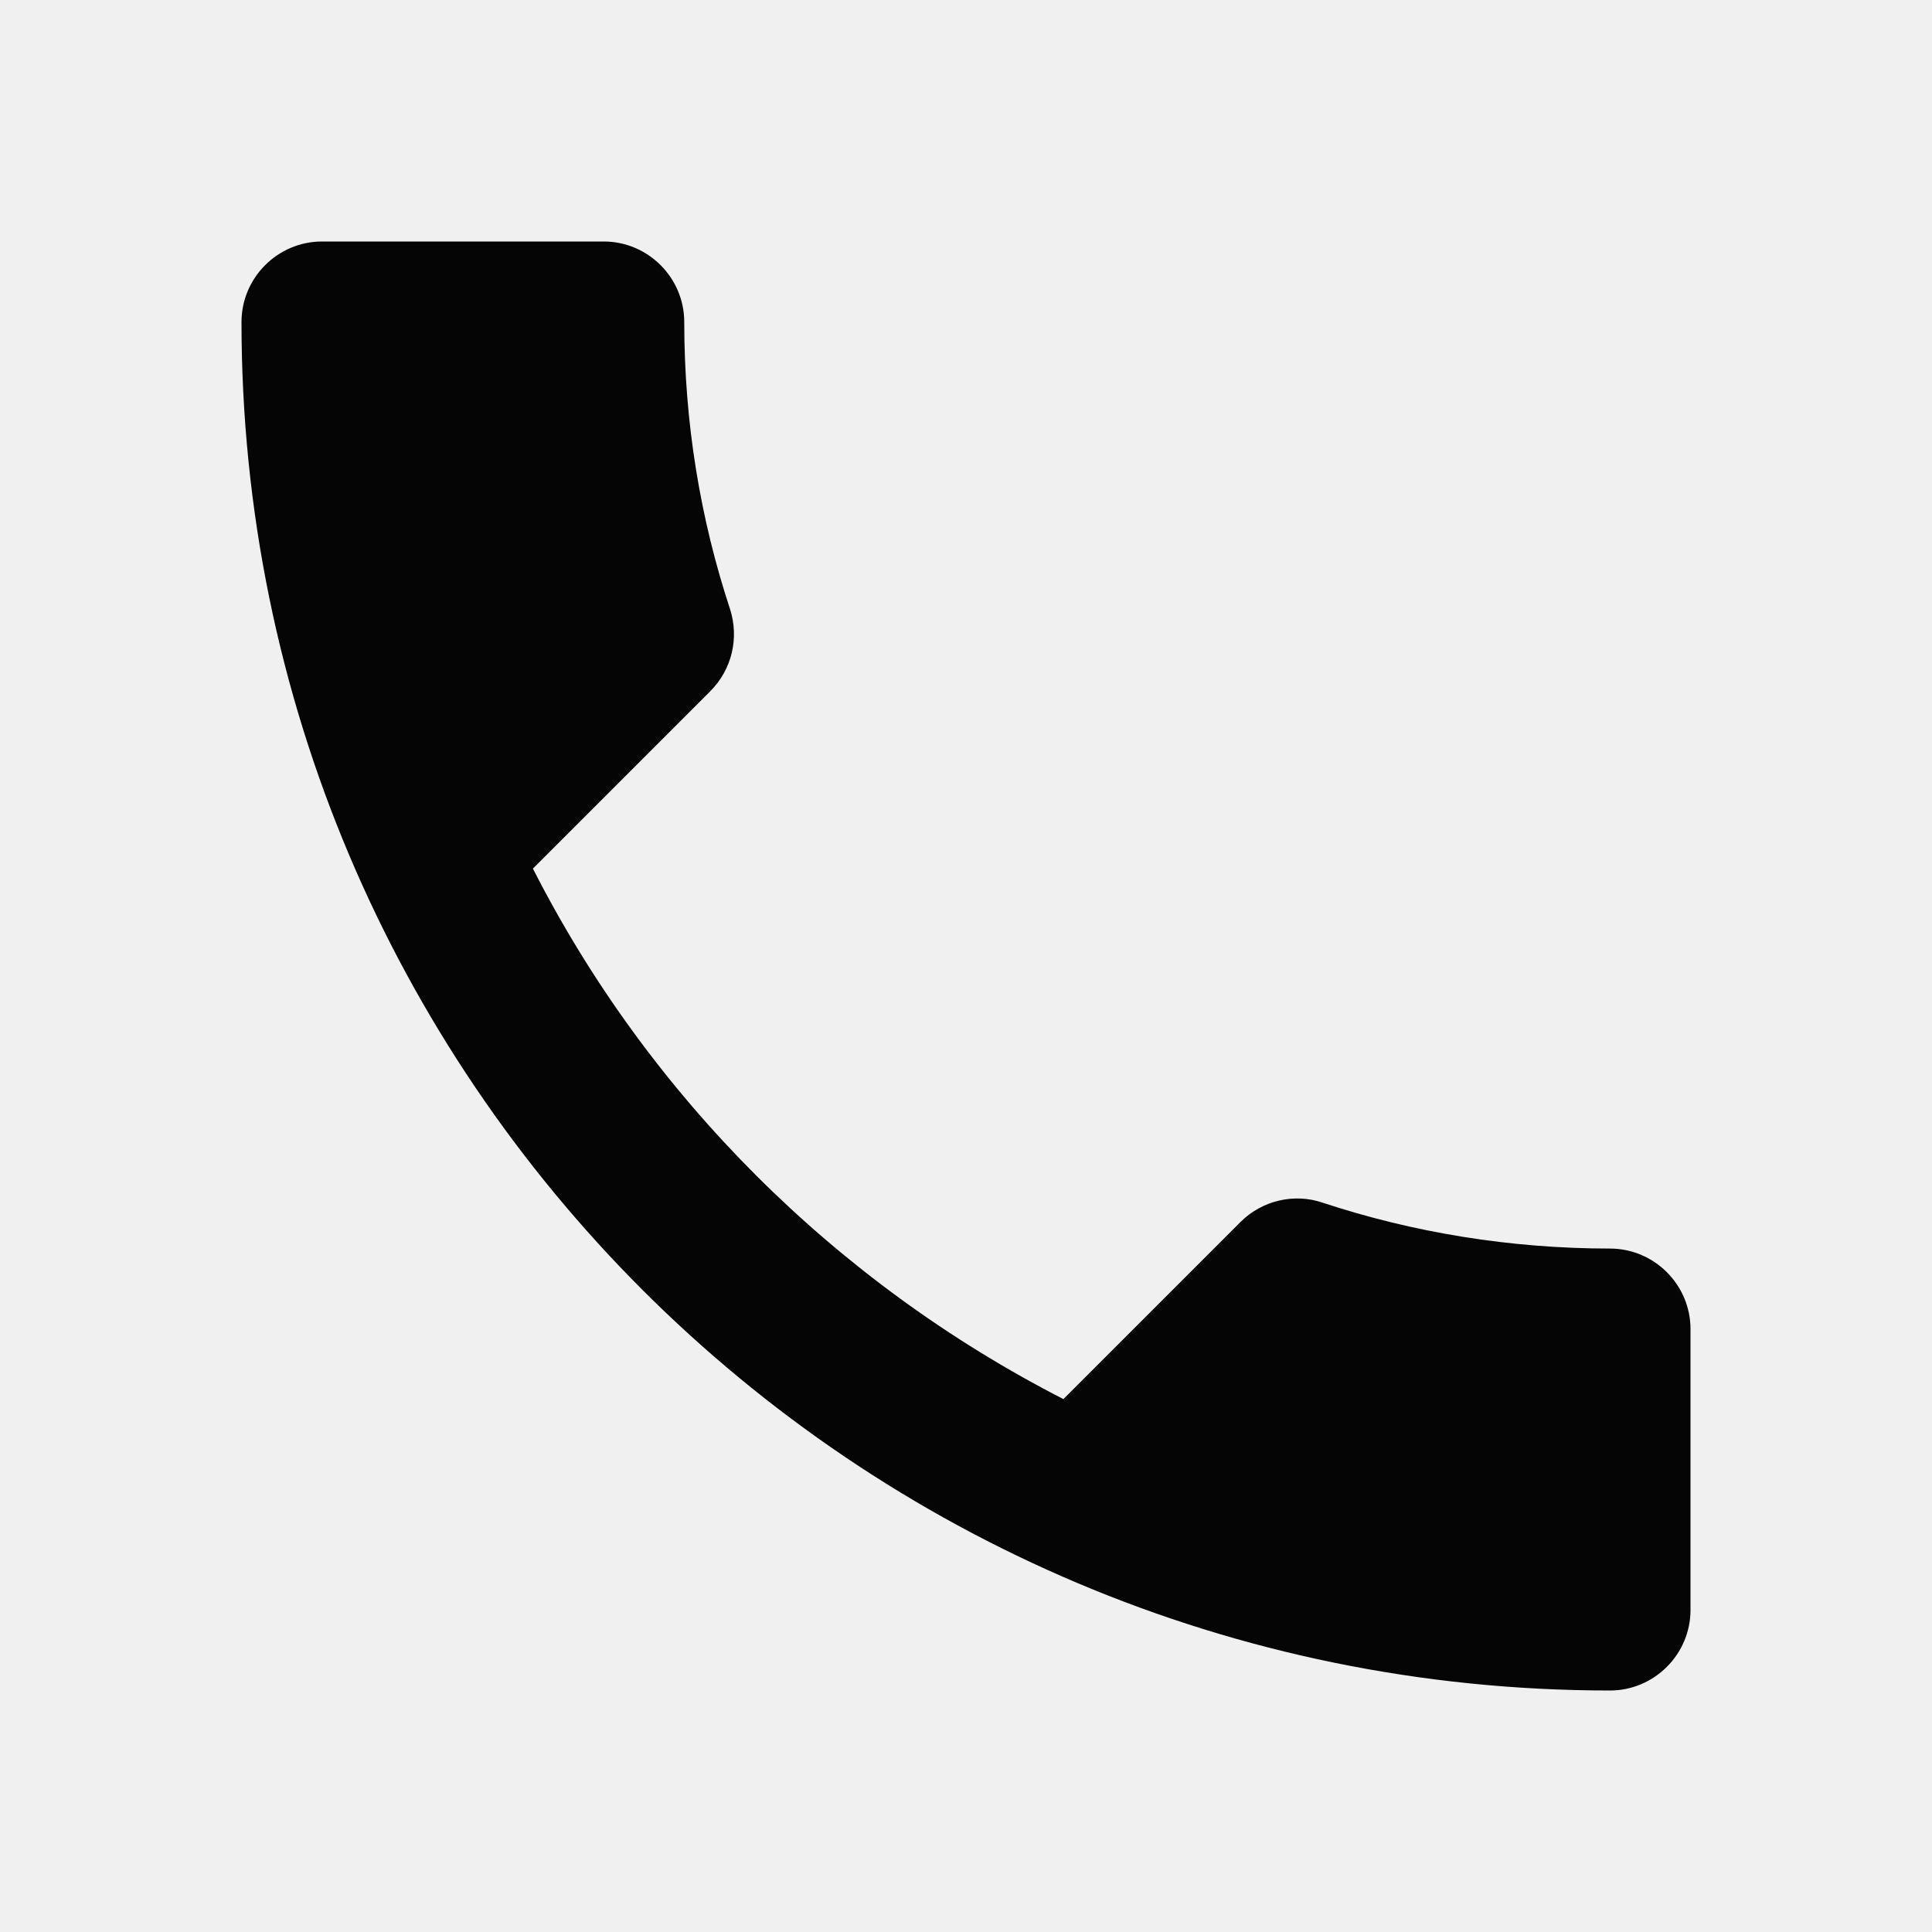
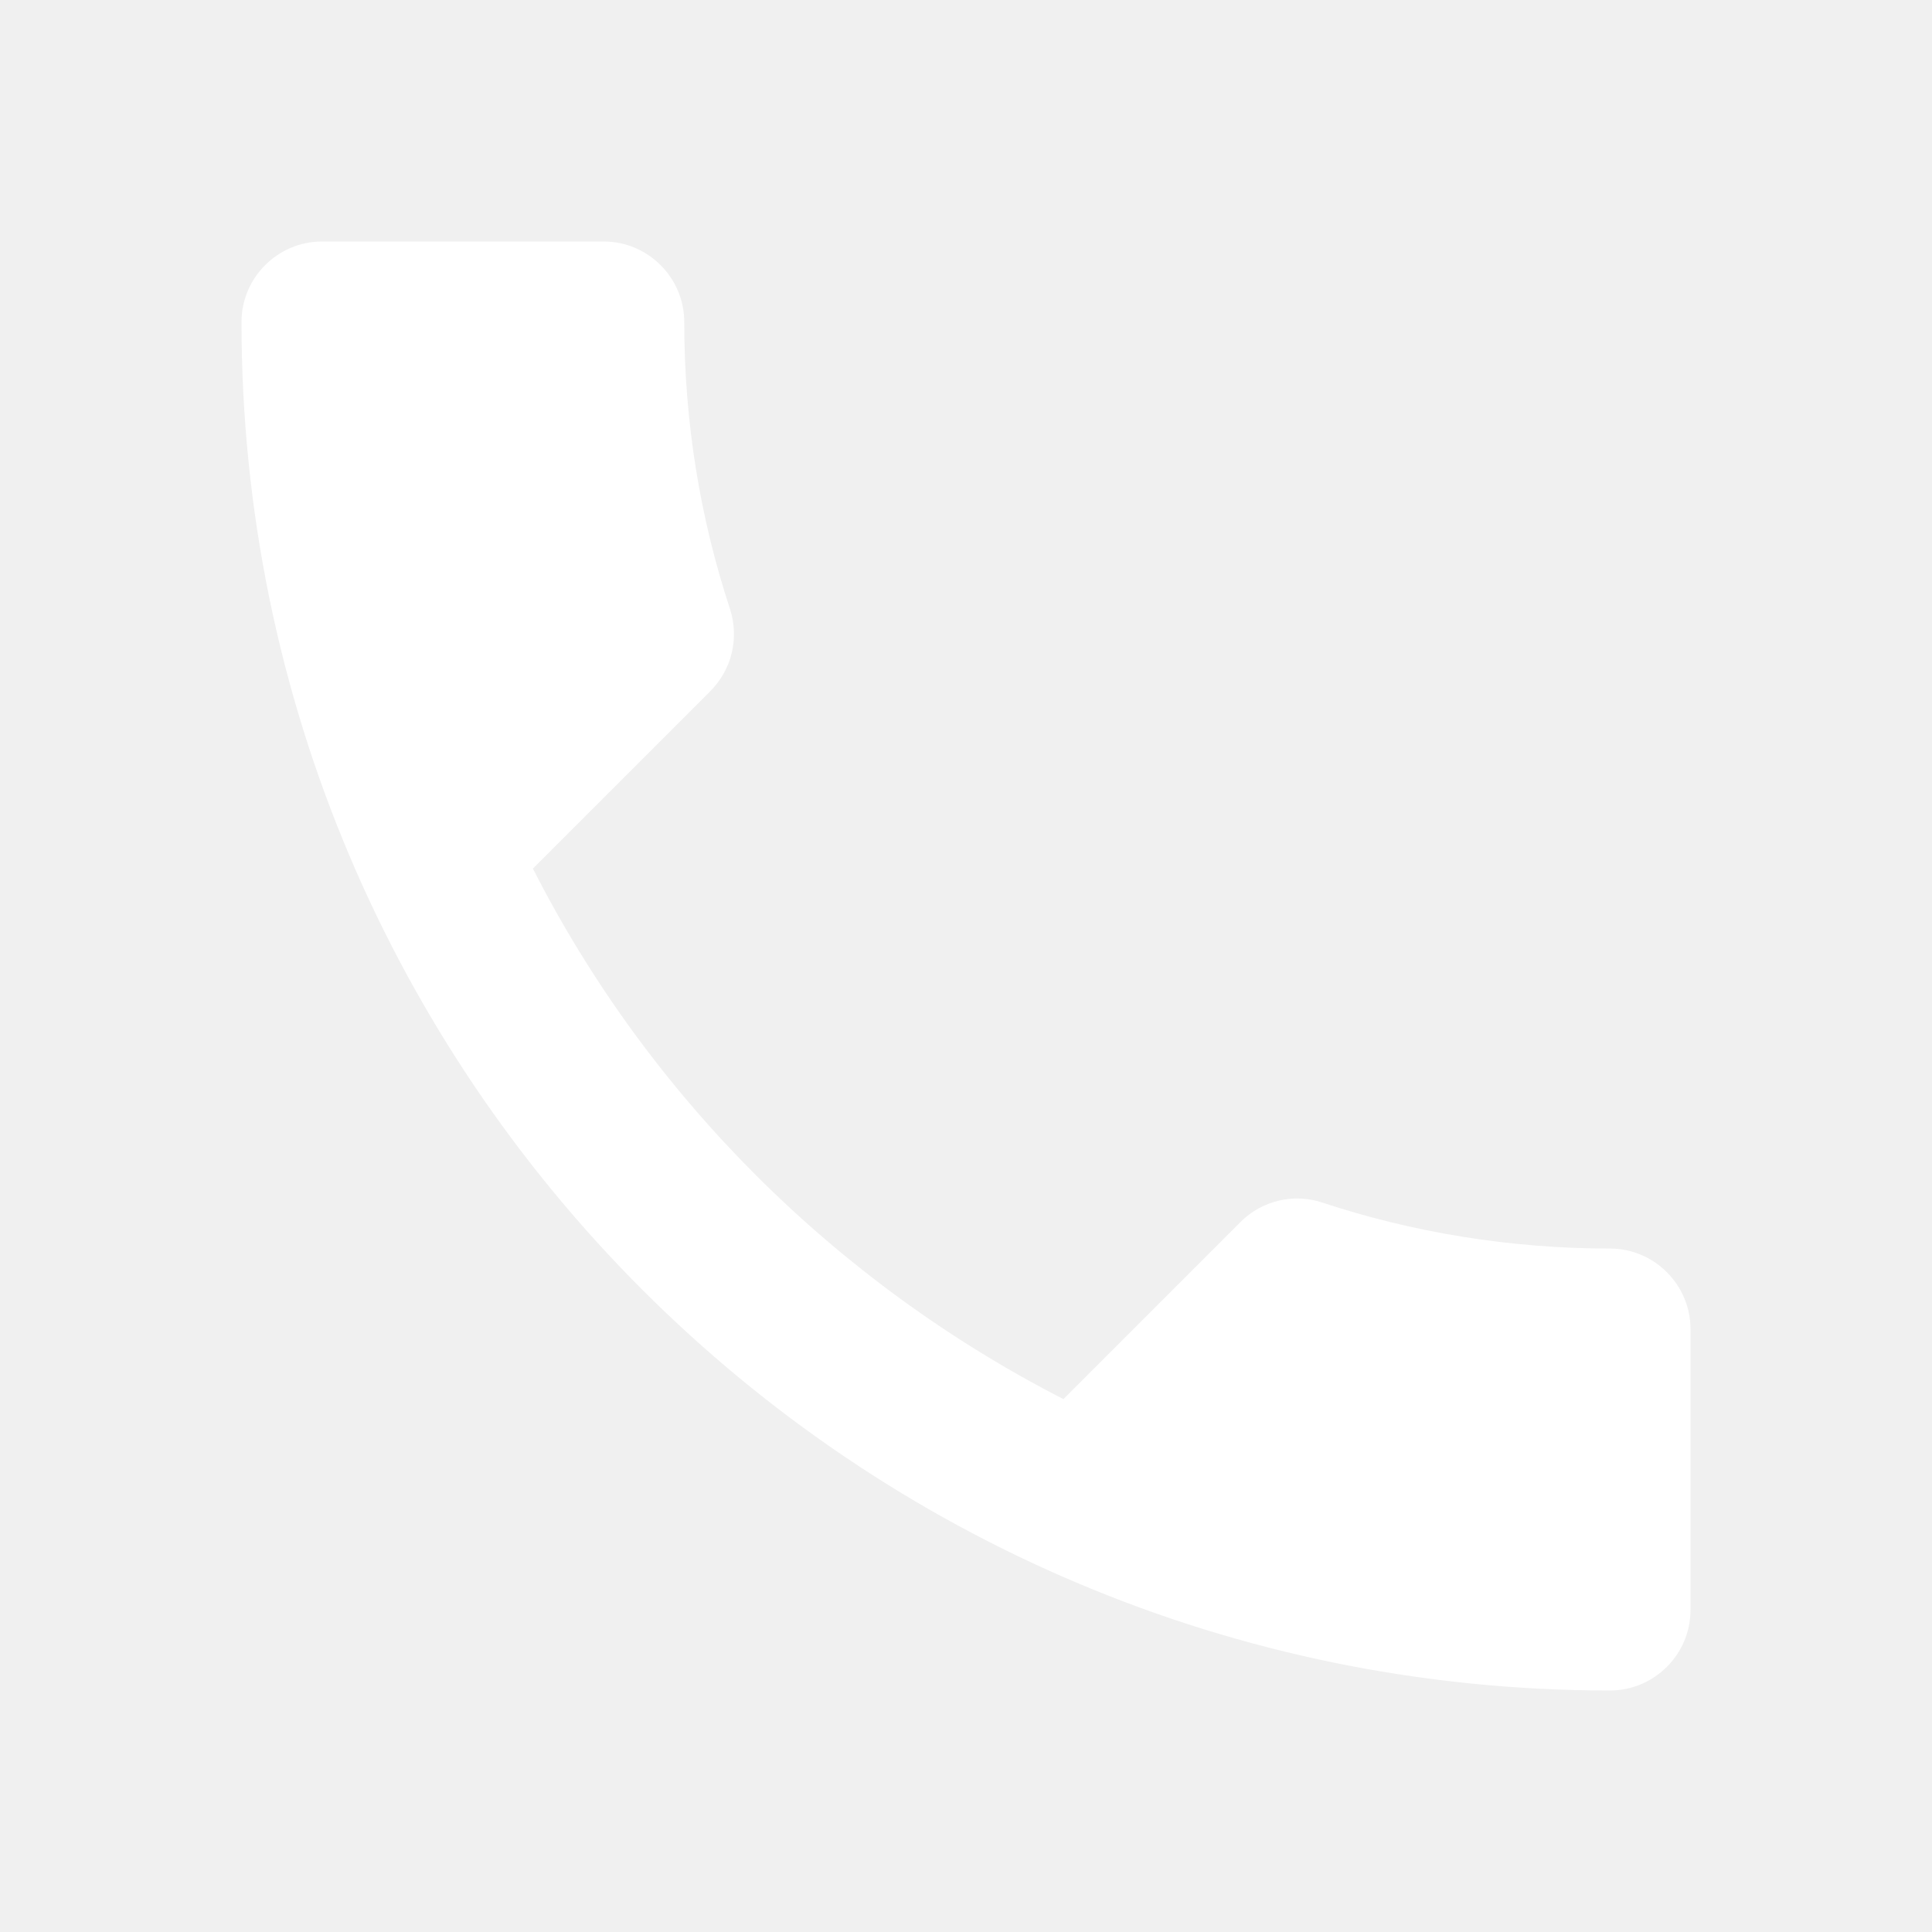
<svg xmlns="http://www.w3.org/2000/svg" width="1em" height="1em" viewBox="0 0 24 24">
-   <path fill="#050505" d="M6.62 10.79c1.44 2.83 3.76 5.14 6.59 6.59l2.2-2.2c.27-.27.67-.36 1.02-.24c1.12.37 2.33.57 3.57.57c.55 0 1 .45 1 1V20c0 .55-.45 1-1 1c-9.39 0-17-7.61-17-17c0-.55.45-1 1-1h3.5c.55 0 1 .45 1 1c0 1.25.2 2.45.57 3.57c.11.35.03.74-.25 1.02z" />
+   <path fill="#FFFFFF" d="M6.62 10.79c1.44 2.83 3.76 5.14 6.59 6.59l2.2-2.2c.27-.27.67-.36 1.02-.24c1.12.37 2.33.57 3.57.57c.55 0 1 .45 1 1V20c0 .55-.45 1-1 1c-9.39 0-17-7.61-17-17c0-.55.45-1 1-1h3.5c.55 0 1 .45 1 1c0 1.25.2 2.45.57 3.57c.11.35.03.74-.25 1.02z" />
</svg>
